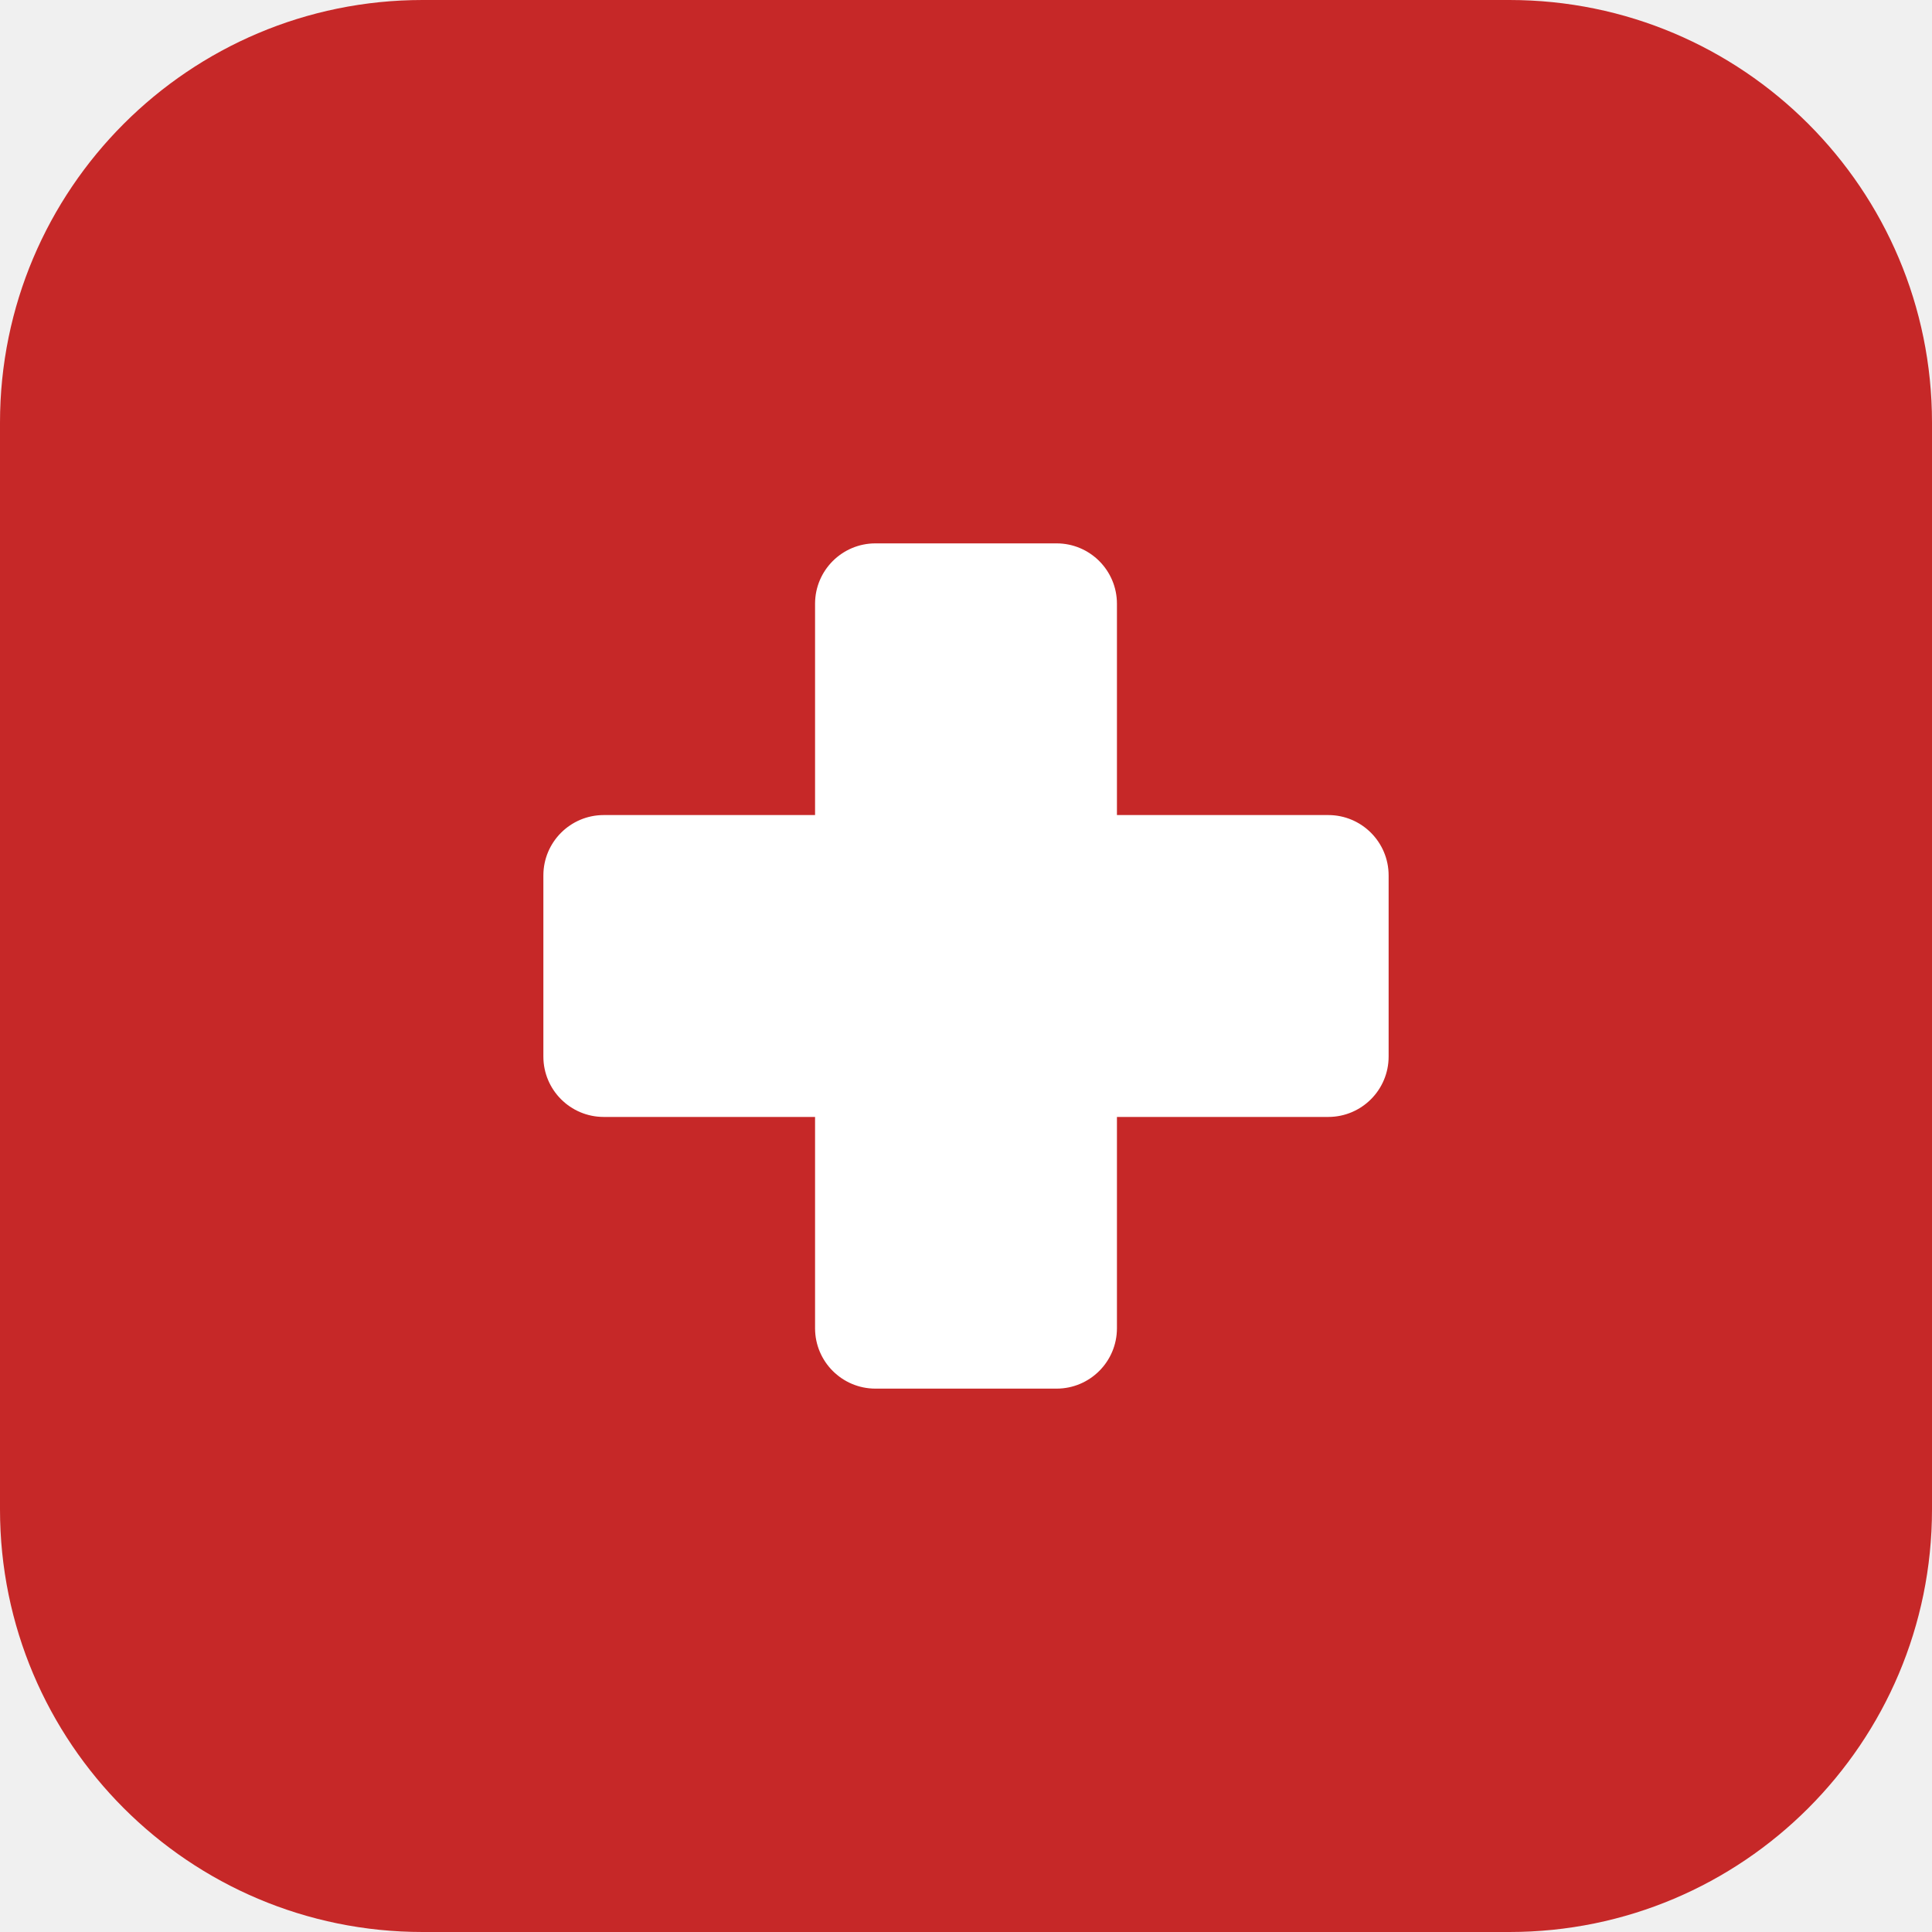
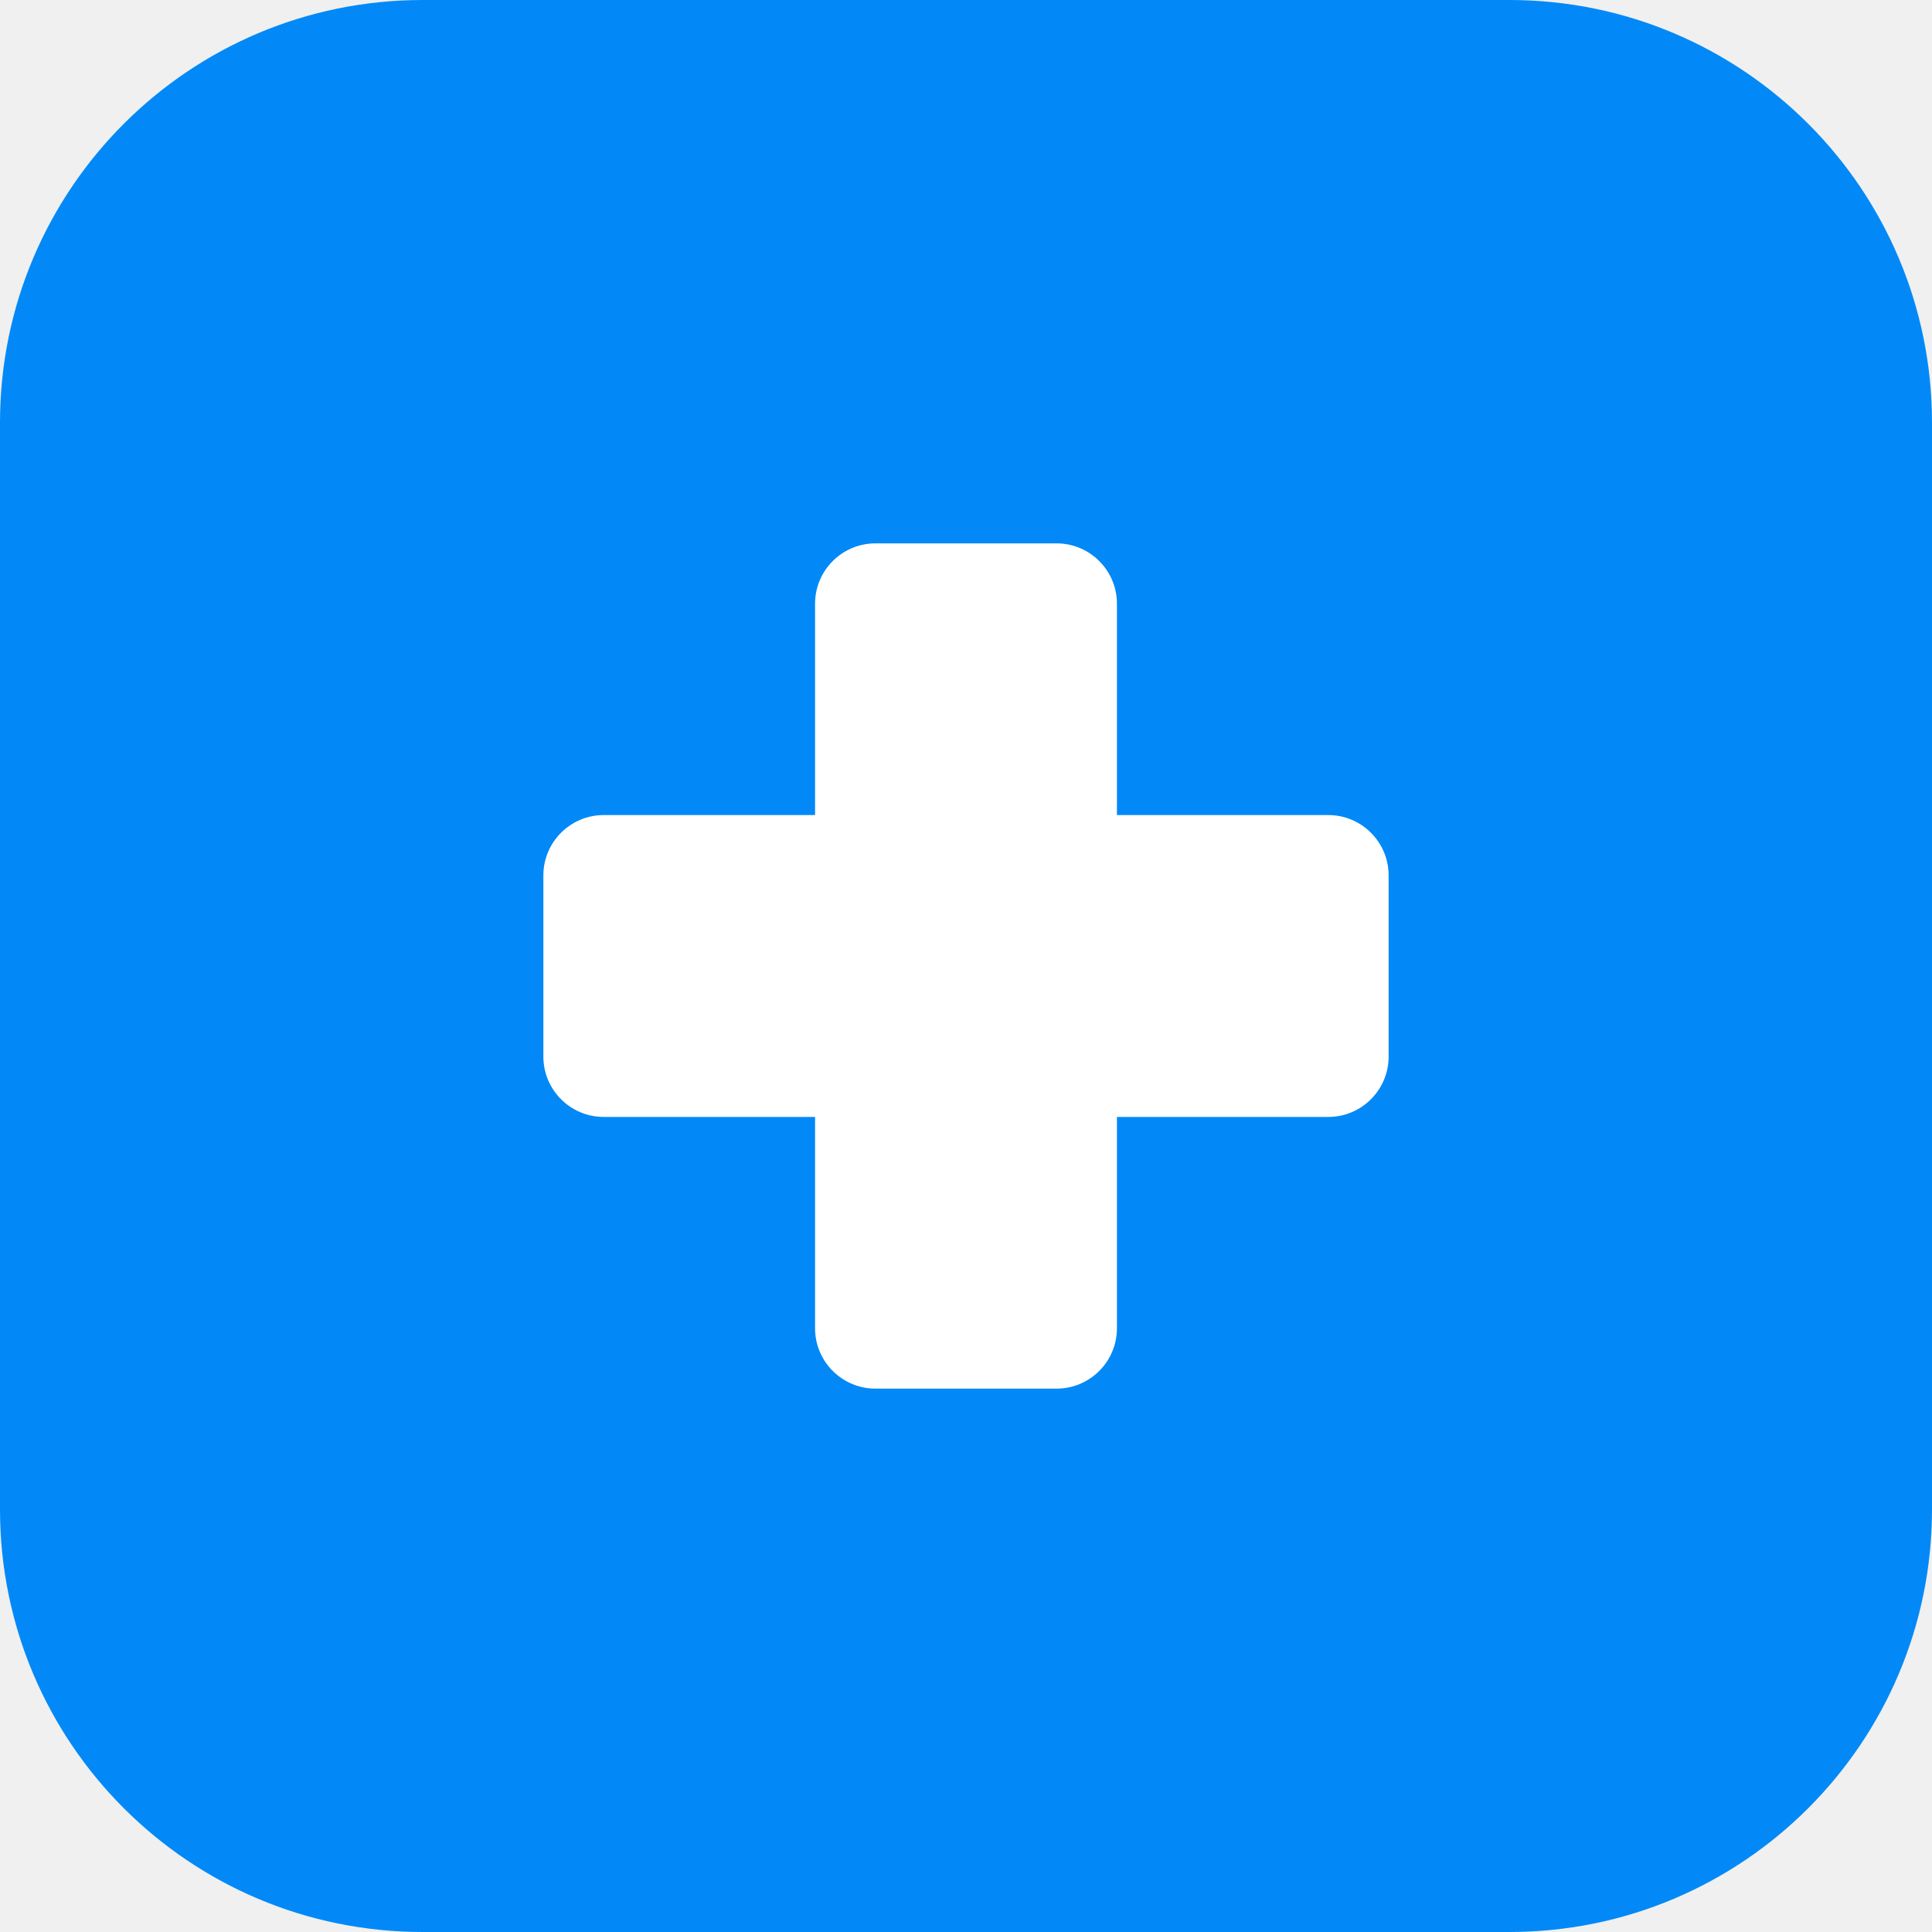
<svg xmlns="http://www.w3.org/2000/svg" width="64" height="64" viewBox="0 0 64 64">
-   <rect x="0" y="0" width="64" height="64" rx="14" fill="#C62828" />
+   <rect x="0" y="0" width="64" height="64" rx="14" fill="#0289F7" />
  <rect x="27" y="18" width="10" height="28" rx="2" fill="white" />
  <rect x="18" y="27" width="28" height="10" rx="2" fill="white" />
</svg>
